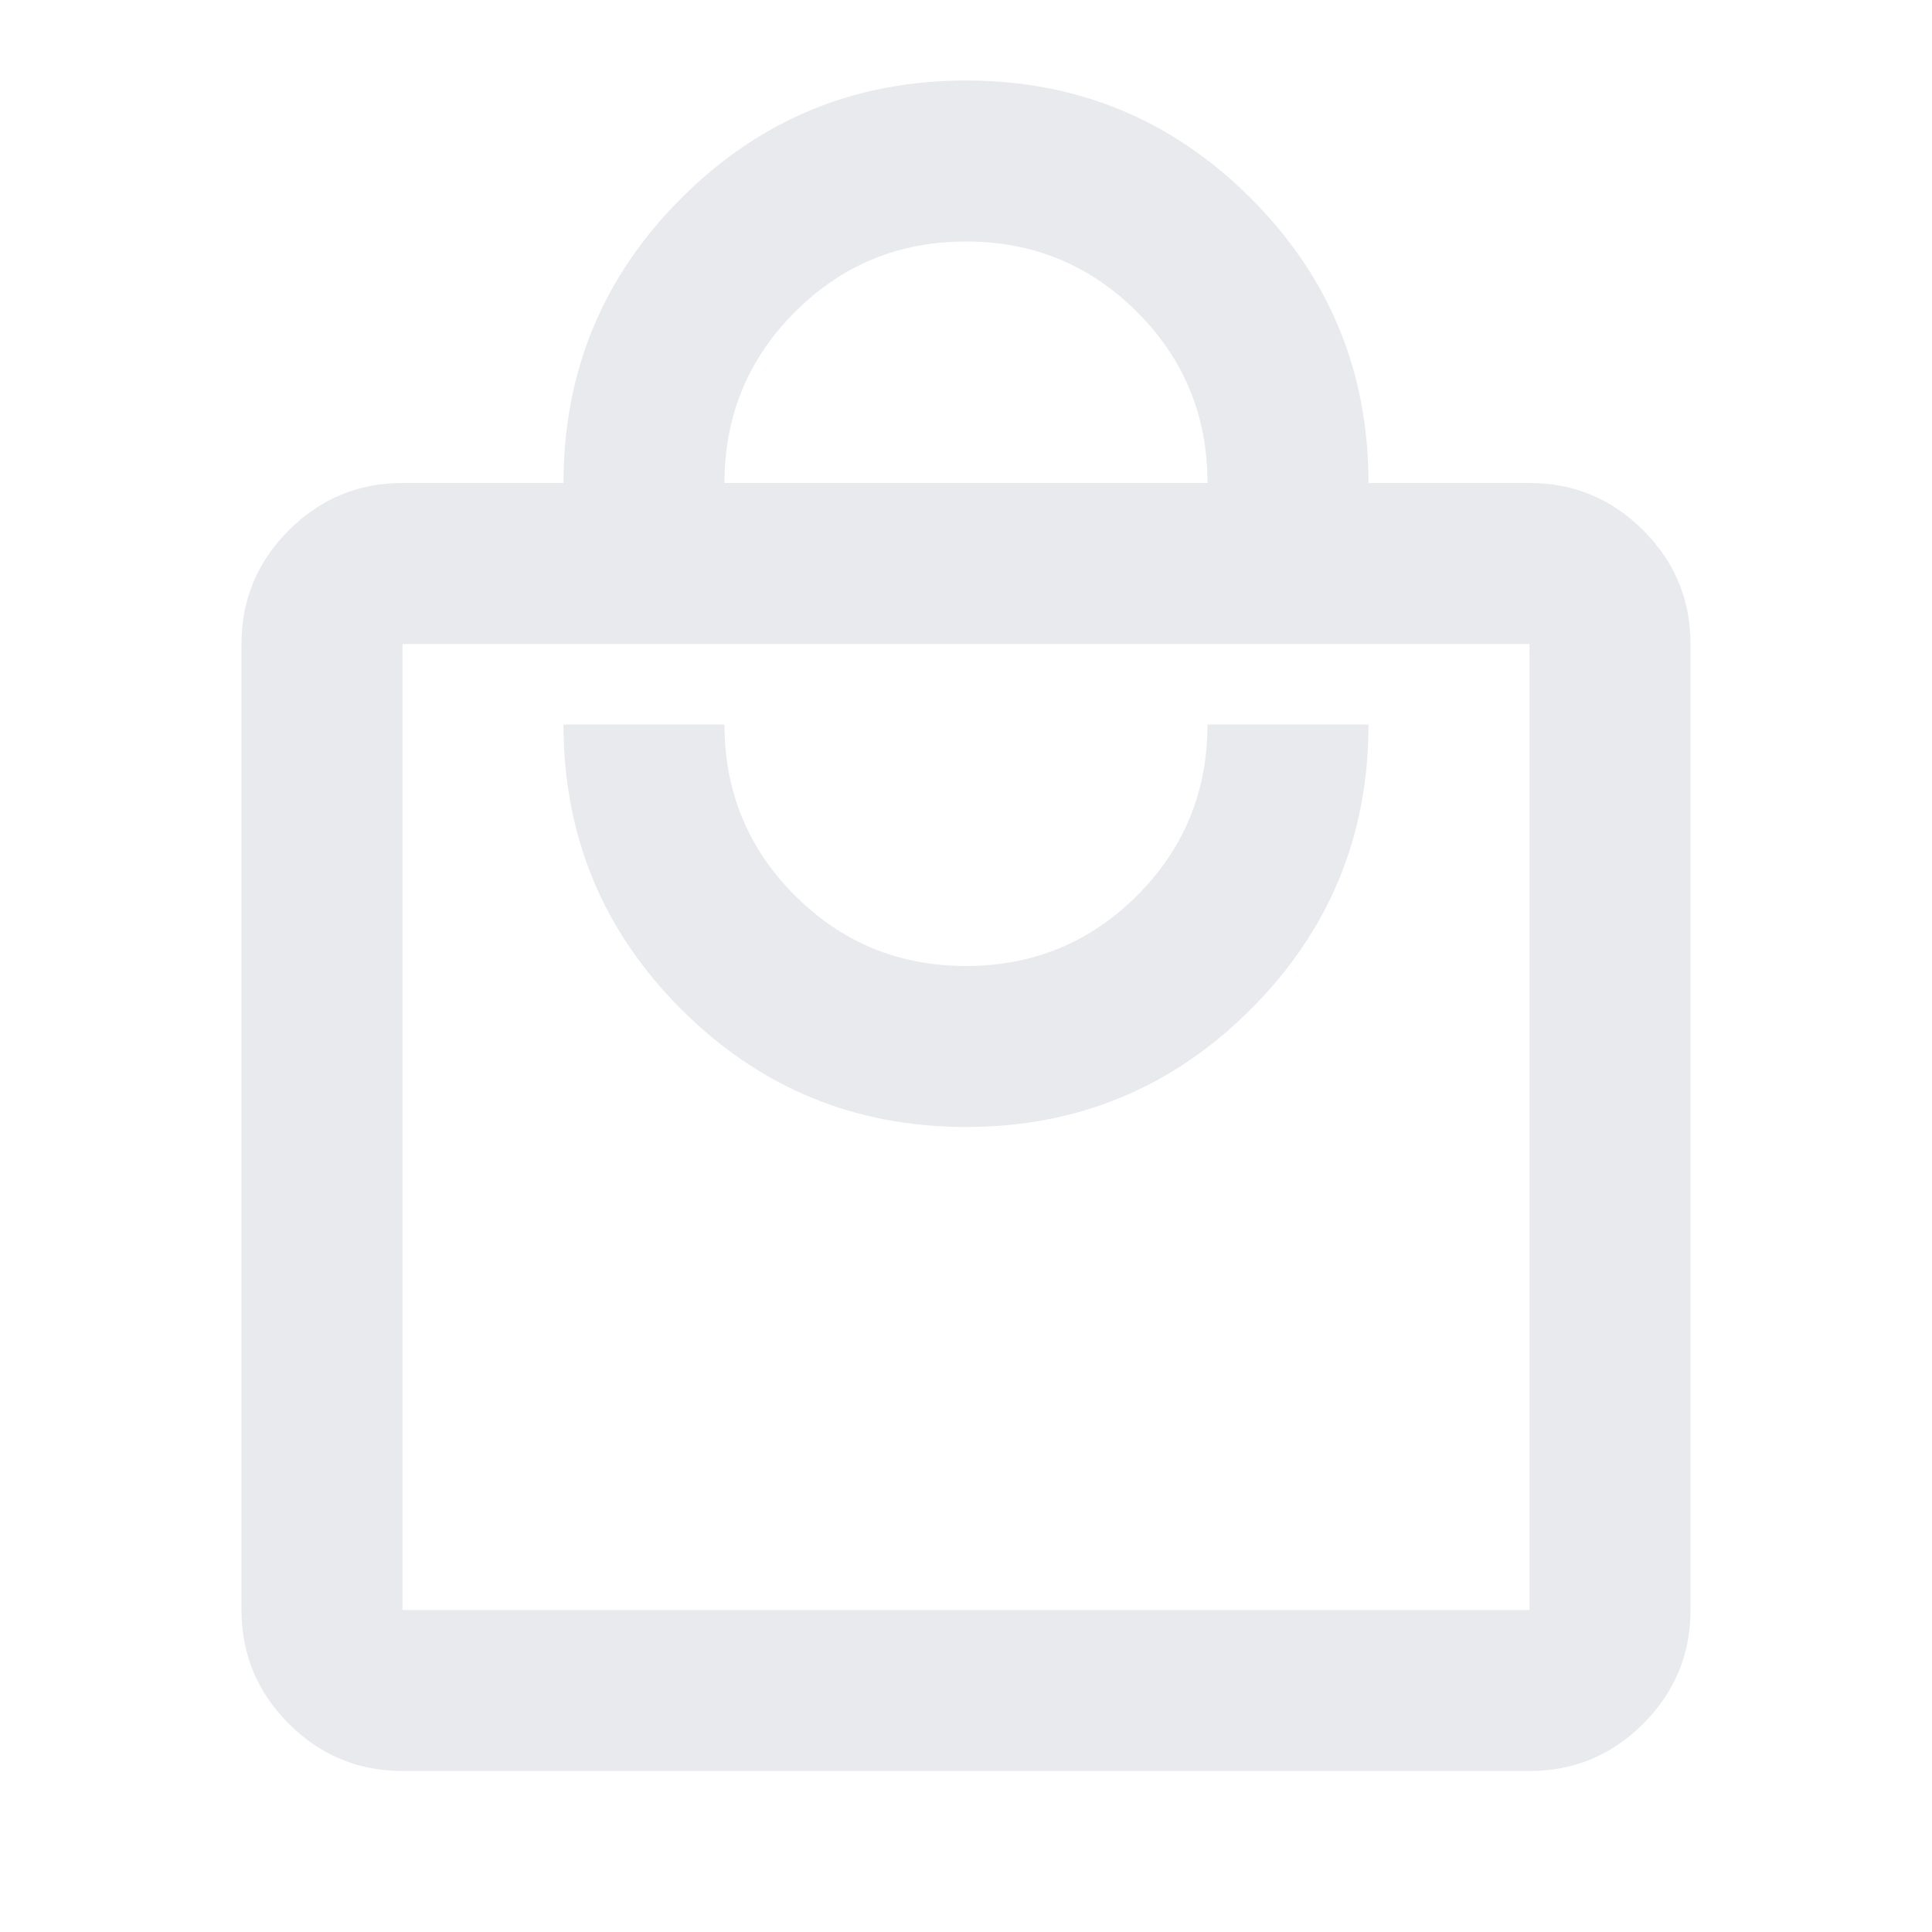
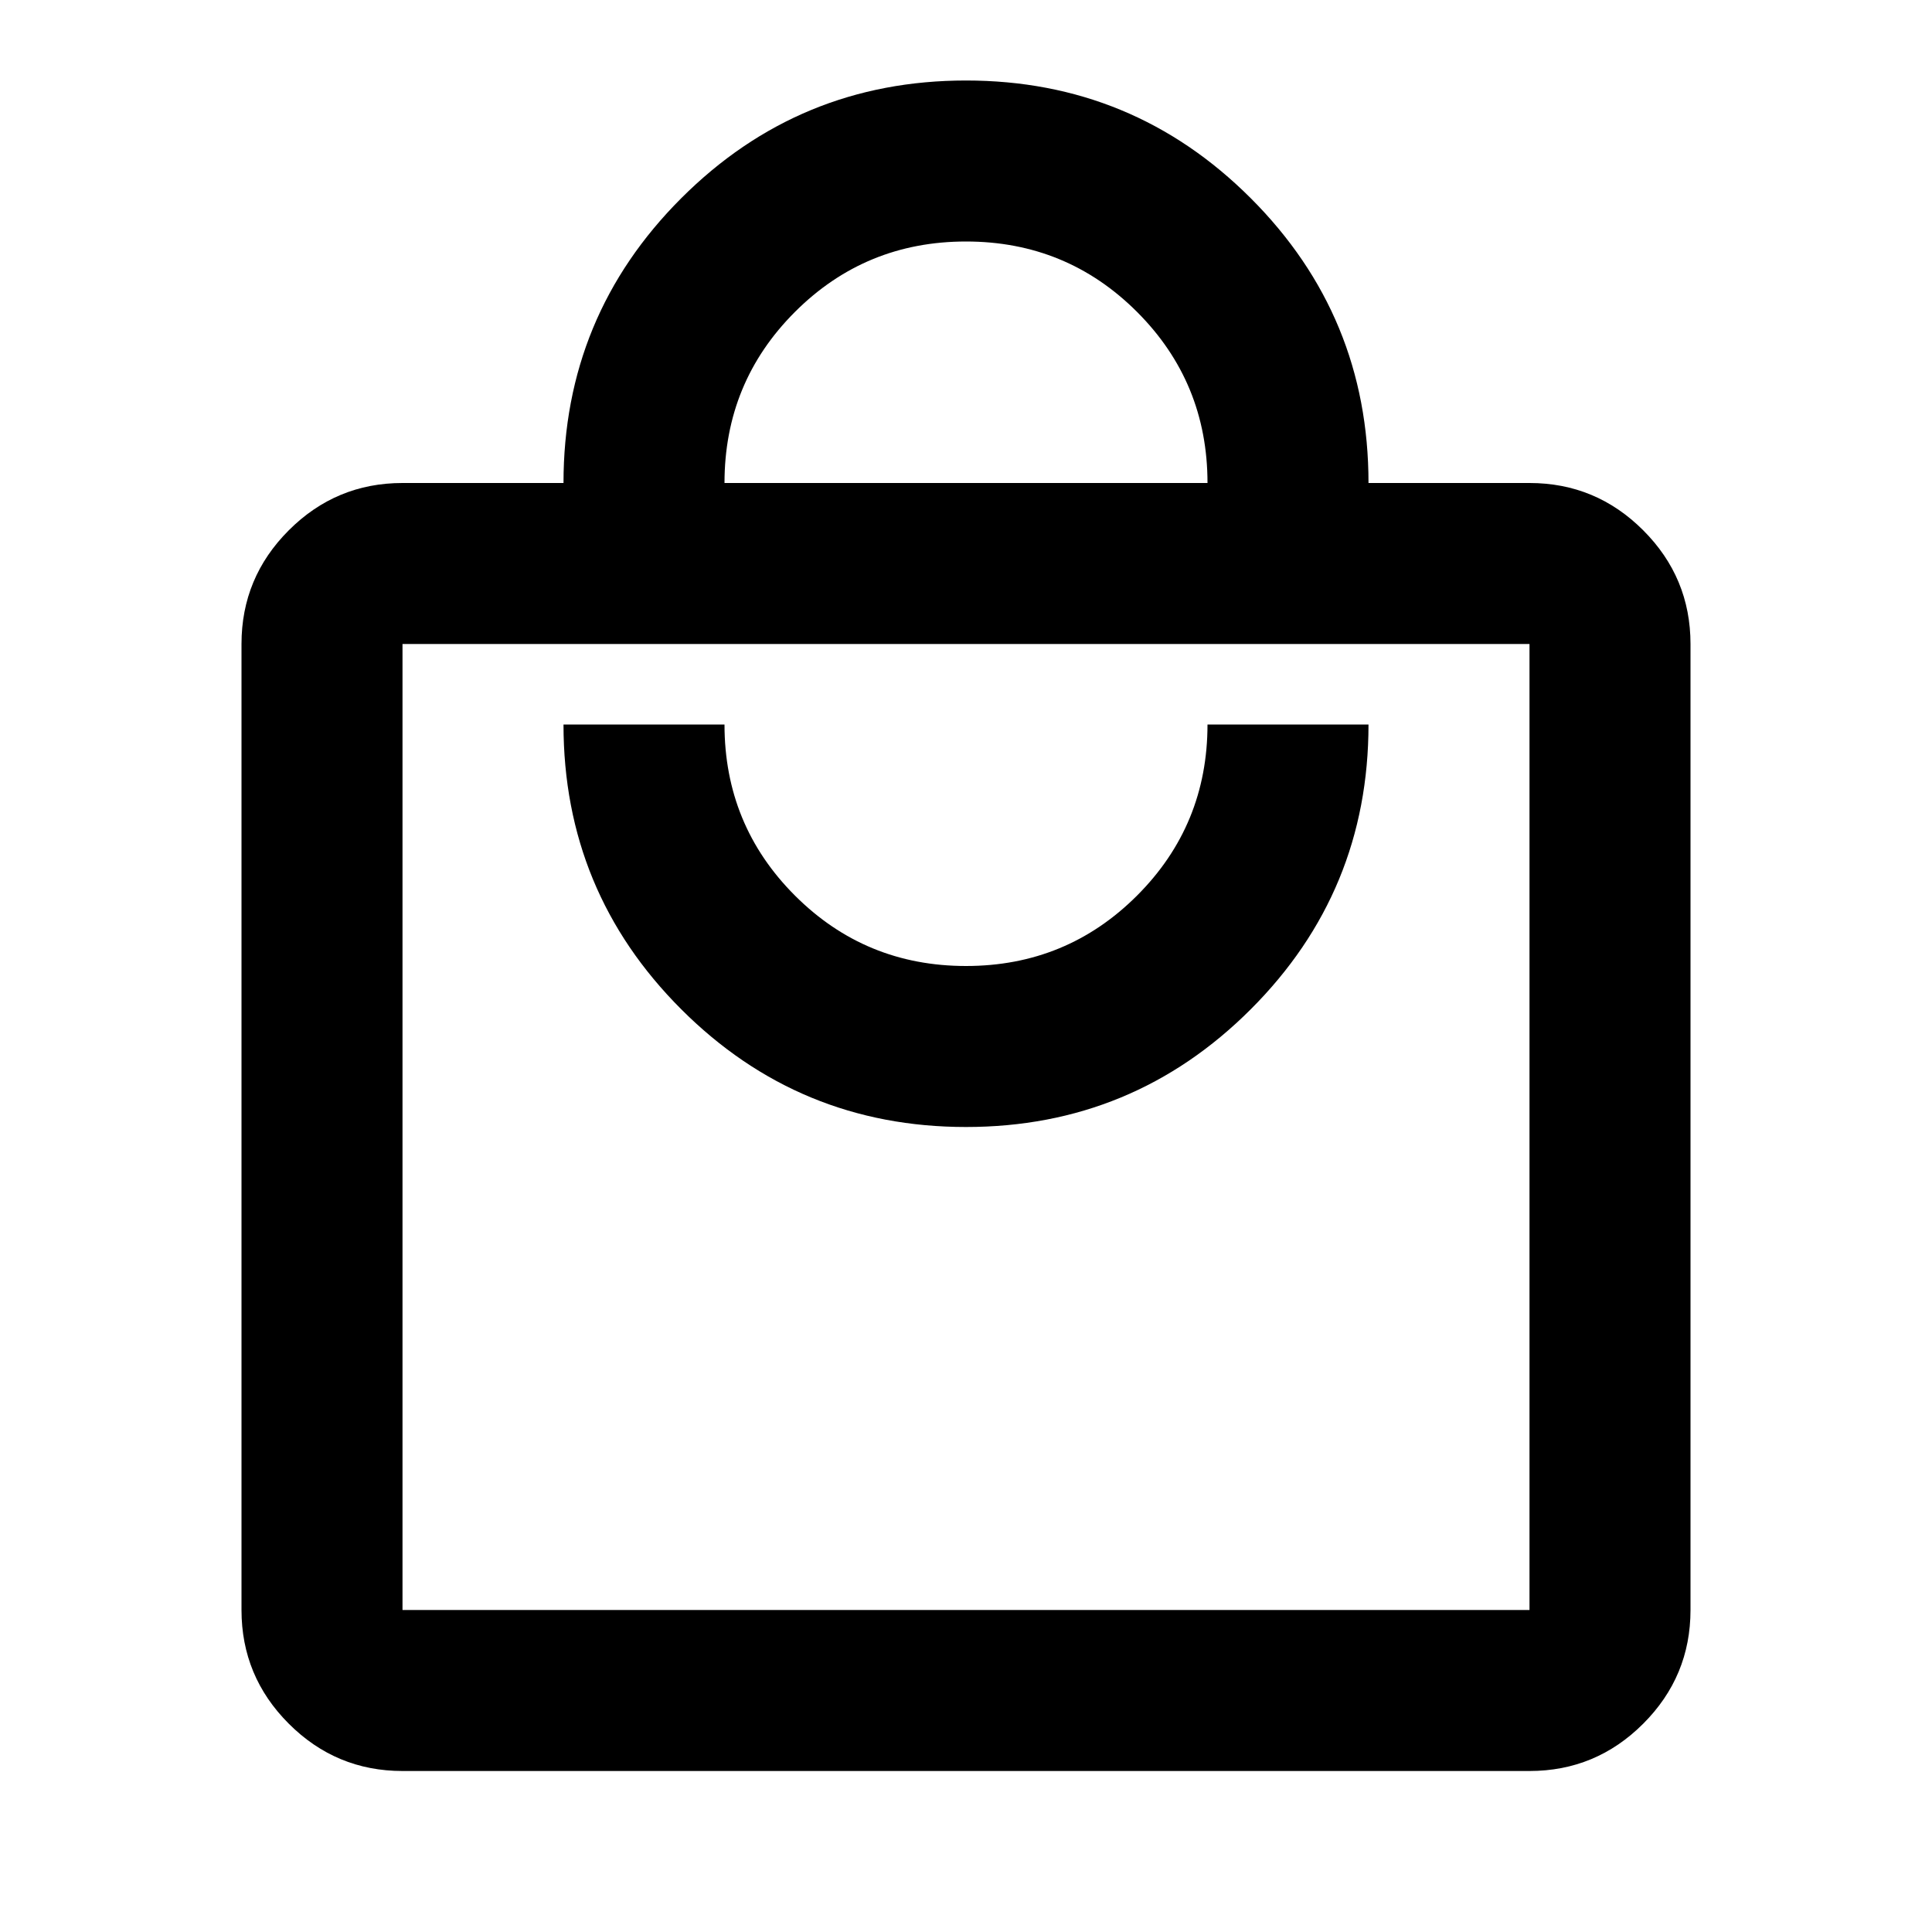
- <svg xmlns="http://www.w3.org/2000/svg" height="24px" viewBox="0 -960 960 960" width="24px" fill="#e8eaed">
+ <svg xmlns="http://www.w3.org/2000/svg" height="24px" viewBox="0 -960 960 960" width="24px" fill="#000000">
  <path d="M200-80q-33 0-56.5-23.5T120-160v-480q0-33 23.5-56.5T200-720h80q0-83 58.5-141.5T480-920q83 0 141.5 58.5T680-720h80q33 0 56.5 23.5T840-640v480q0 33-23.5 56.5T760-80H200Zm0-80h560v-480H200v480Zm280-240q83 0 141.5-58.5T680-600h-80q0 50-35 85t-85 35q-50 0-85-35t-35-85h-80q0 83 58.5 141.5T480-400ZM360-720h240q0-50-35-85t-85-35q-50 0-85 35t-35 85ZM200-160v-480 480Z" />
</svg>
